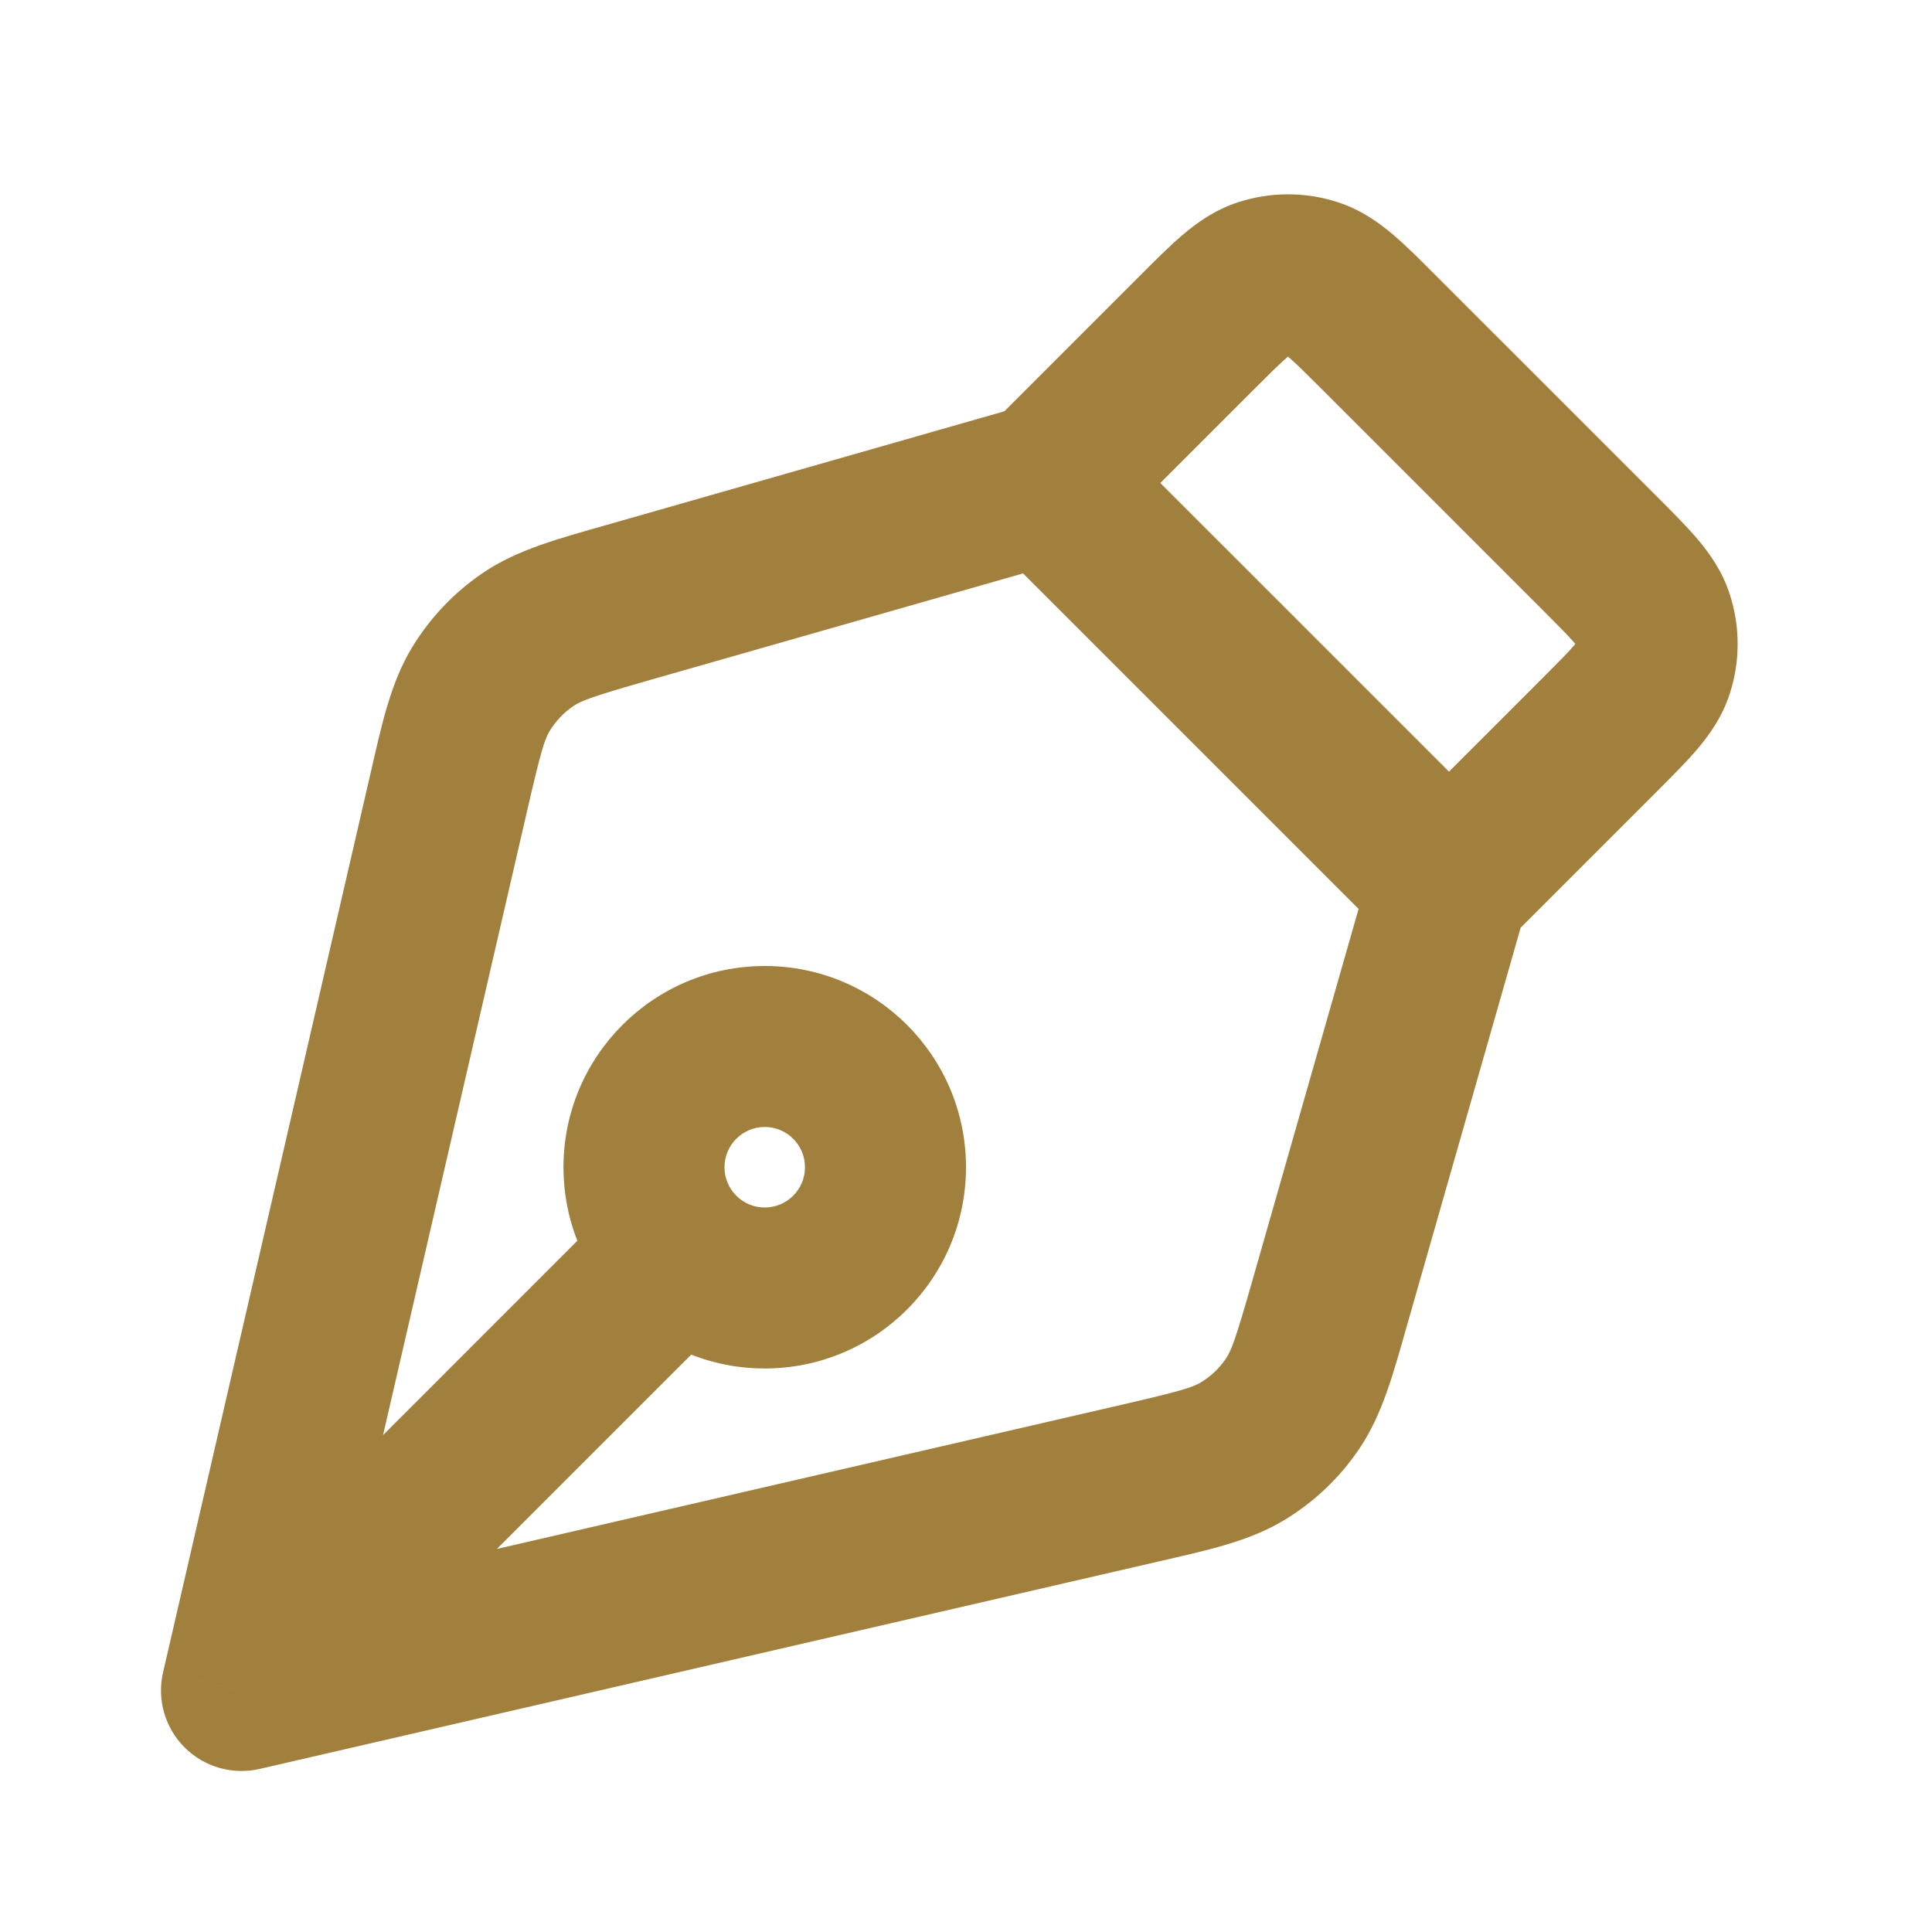
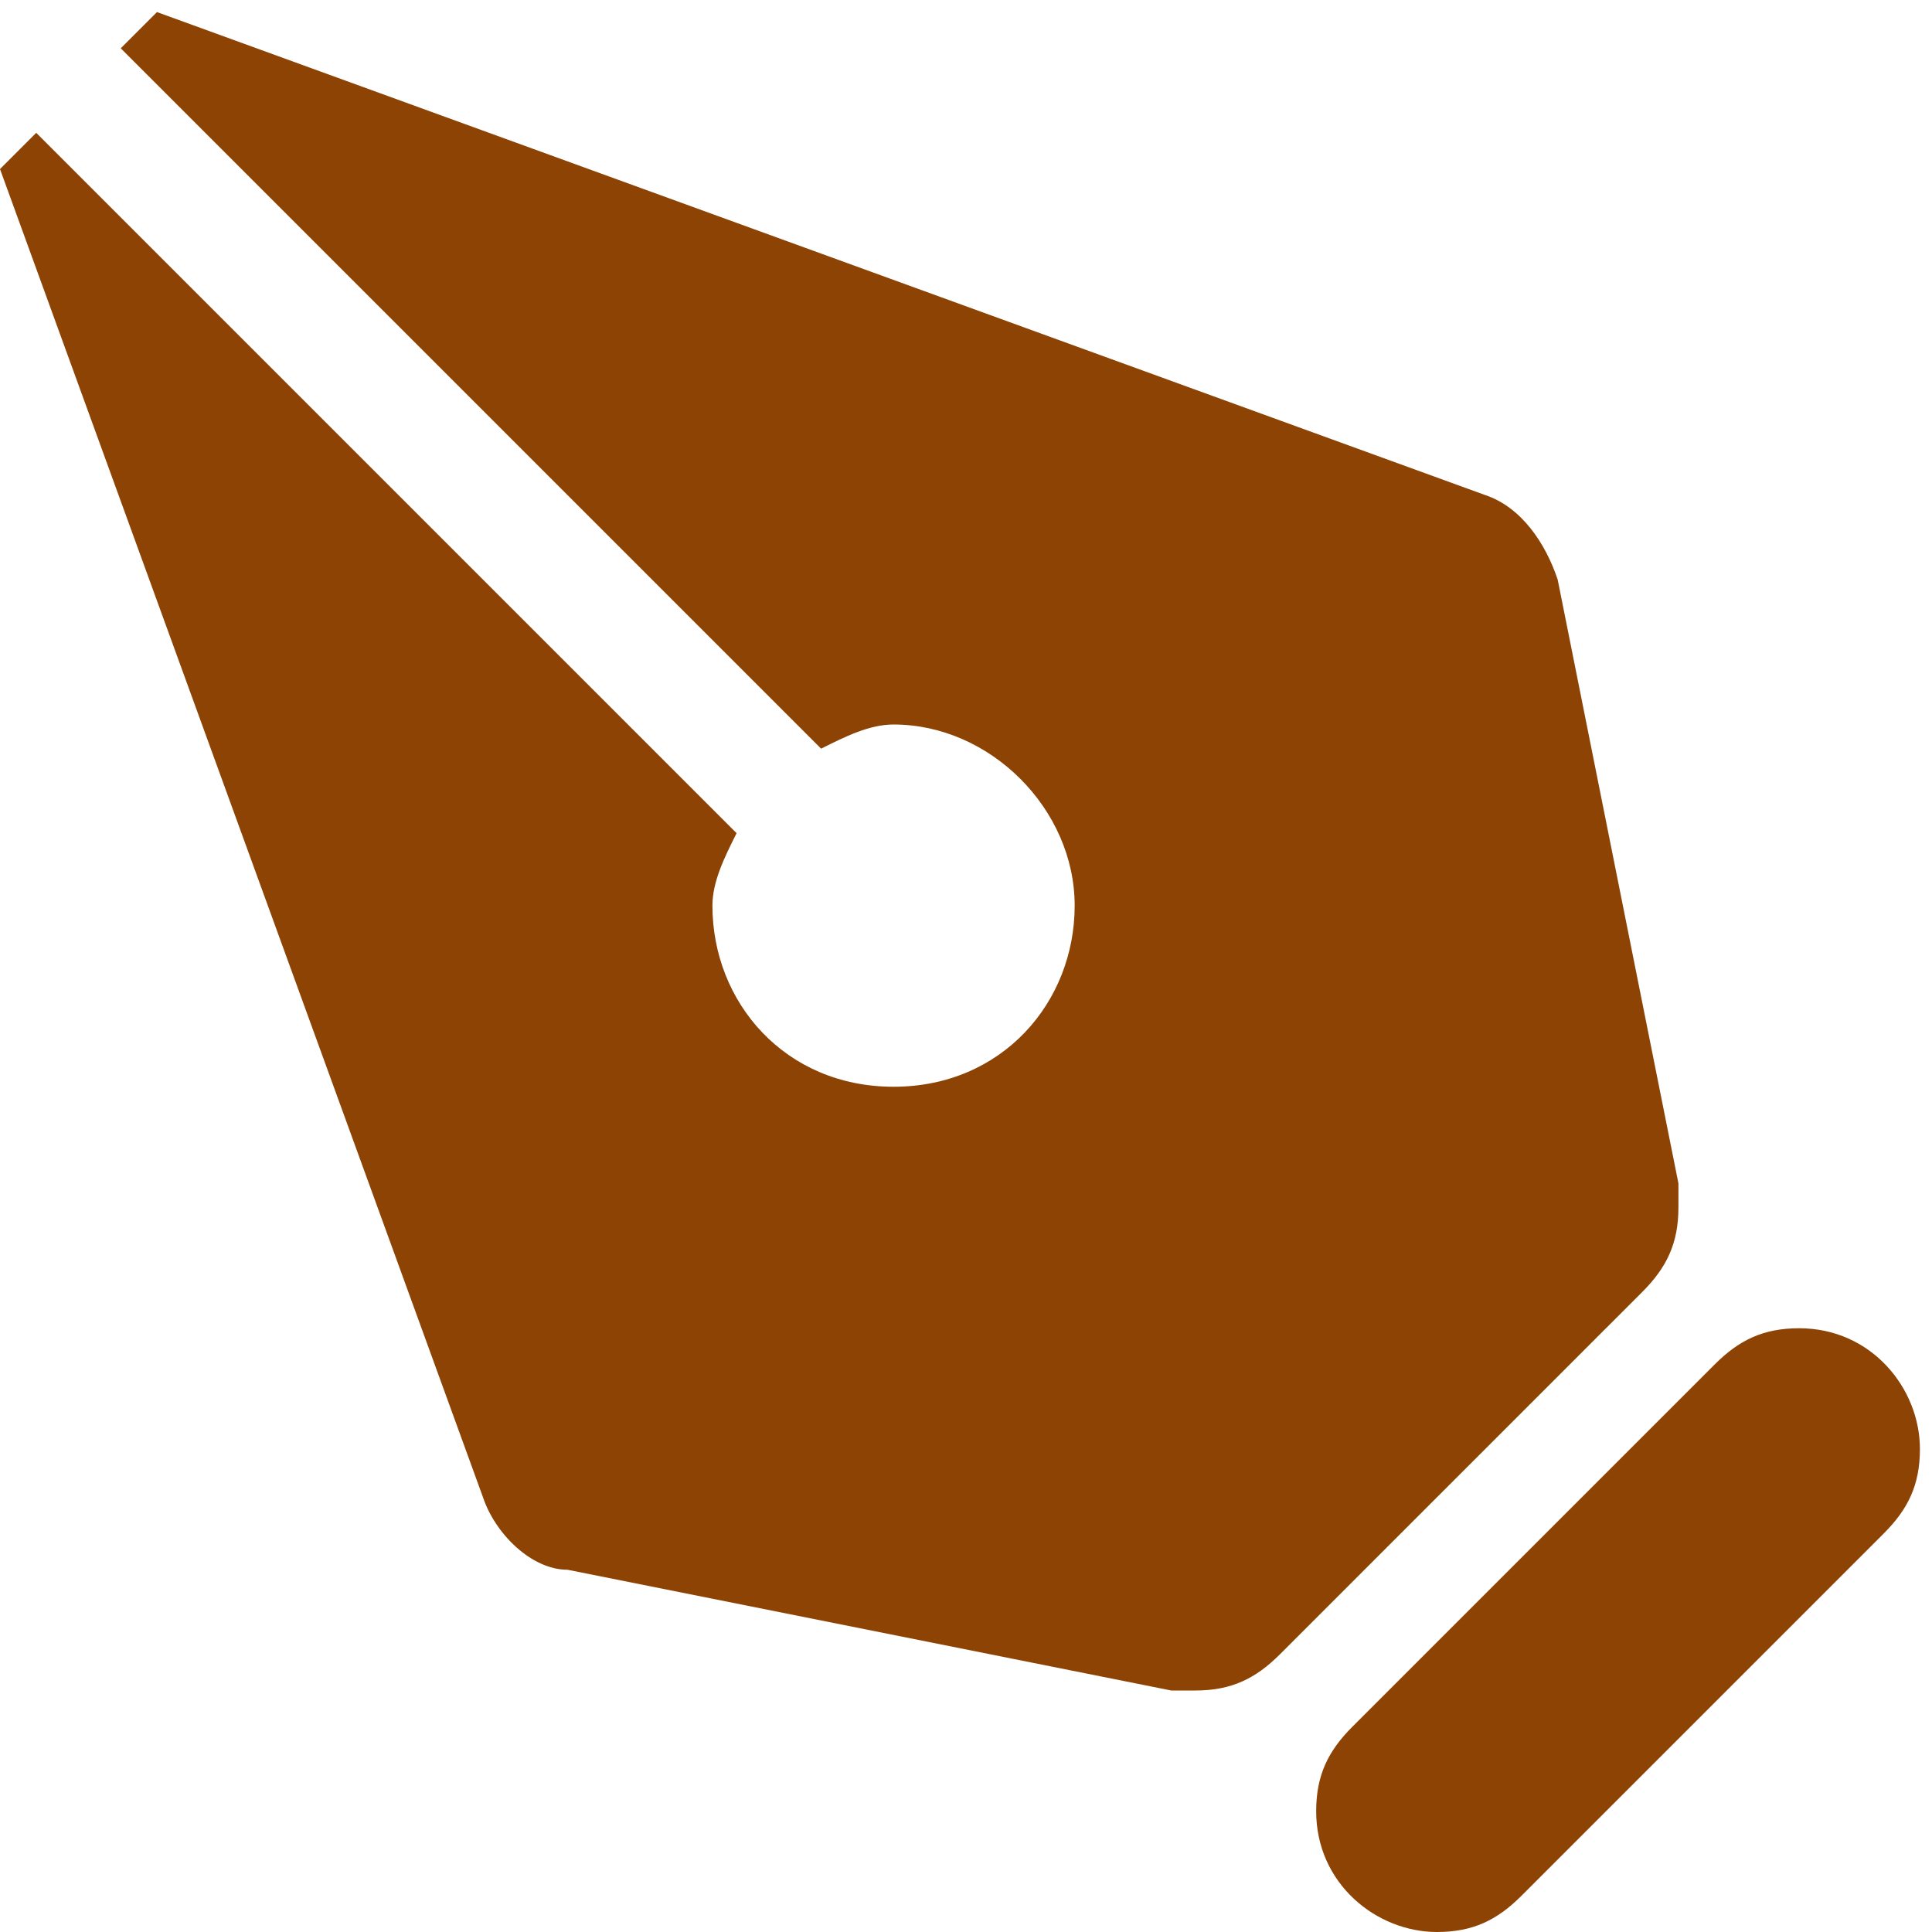
- <svg xmlns="http://www.w3.org/2000/svg" width="50" height="50" viewBox="0 0 50 50" fill="none">
-   <path d="M6.25 43.75L4.22 43.281C4.058 43.981 4.269 44.715 4.777 45.223C5.285 45.731 6.018 45.941 6.718 45.78L6.25 43.75ZM19.055 33.891C19.869 33.077 19.869 31.758 19.055 30.944C18.241 30.131 16.922 30.131 16.109 30.944L19.055 33.891ZM20.833 30.208C20.833 30.783 20.367 31.25 19.791 31.25V35.416C22.668 35.416 25 33.084 25 30.208H20.833ZM19.791 31.25C19.216 31.25 18.75 30.783 18.75 30.208H14.583C14.583 33.084 16.915 35.416 19.791 35.416V31.25ZM18.75 30.208C18.75 29.633 19.216 29.166 19.791 29.166V25C16.915 25 14.583 27.332 14.583 30.208H18.75ZM19.791 29.166C20.367 29.166 20.833 29.633 20.833 30.208H25C25 27.332 22.668 25 19.791 25V29.166ZM29.503 7.134L25.61 11.027L28.556 13.973L32.449 10.08L29.503 7.134ZM26.511 10.496L15.708 13.583L16.853 17.589L27.655 14.503L26.511 10.496ZM9.586 20.029L4.22 43.281L8.28 44.218L13.646 20.966L9.586 20.029ZM6.718 45.78L29.971 40.414L29.034 36.354L5.781 41.72L6.718 45.78ZM36.416 34.292L39.503 23.489L35.497 22.344L32.41 33.147L36.416 34.292ZM38.973 24.39L42.866 20.497L39.92 17.55L36.027 21.443L38.973 24.39ZM42.866 12.836L37.163 7.134L34.217 10.08L39.92 15.783L42.866 12.836ZM42.866 20.497C43.254 20.108 43.635 19.73 43.929 19.384C44.238 19.02 44.57 18.558 44.766 17.954L40.804 16.666C40.845 16.538 40.894 16.52 40.752 16.688C40.594 16.873 40.356 17.113 39.92 17.55L42.866 20.497ZM39.92 15.783C40.356 16.219 40.594 16.459 40.752 16.645C40.894 16.812 40.845 16.794 40.804 16.666L44.766 15.379C44.57 14.775 44.238 14.313 43.929 13.949C43.635 13.603 43.254 13.224 42.866 12.836L39.92 15.783ZM44.766 17.954C45.038 17.117 45.038 16.216 44.766 15.379L40.804 16.666L44.766 17.954ZM29.971 40.414C31.225 40.124 32.321 39.897 33.25 39.332L31.085 35.772C30.866 35.905 30.568 36 29.034 36.354L29.971 40.414ZM32.41 33.147C31.978 34.661 31.868 34.953 31.724 35.165L35.167 37.511C35.78 36.612 36.063 35.529 36.416 34.292L32.41 33.147ZM33.25 39.332C34.012 38.869 34.666 38.248 35.167 37.511L31.724 35.165C31.556 35.411 31.339 35.618 31.085 35.772L33.25 39.332ZM15.708 13.583C14.47 13.937 13.387 14.22 12.489 14.832L14.834 18.276C15.046 18.132 15.339 18.022 16.853 17.589L15.708 13.583ZM13.646 20.966C14 19.432 14.094 19.134 14.227 18.915L10.668 16.749C10.102 17.679 9.875 18.775 9.586 20.029L13.646 20.966ZM12.489 14.832C11.752 15.334 11.131 15.988 10.668 16.749L14.227 18.915C14.382 18.661 14.589 18.443 14.834 18.276L12.489 14.832ZM32.449 10.08C32.886 9.643 33.126 9.405 33.312 9.247C33.479 9.105 33.461 9.154 33.333 9.196L32.046 5.233C31.442 5.429 30.98 5.762 30.616 6.071C30.27 6.364 29.891 6.745 29.503 7.134L32.449 10.08ZM37.163 7.134C36.775 6.745 36.397 6.364 36.051 6.071C35.687 5.762 35.224 5.429 34.621 5.233L33.333 9.196C33.205 9.154 33.187 9.106 33.354 9.247C33.54 9.405 33.78 9.643 34.217 10.08L37.163 7.134ZM33.333 9.196L34.621 5.233C33.784 4.961 32.883 4.961 32.046 5.233L33.333 9.196ZM25.61 13.973L36.027 24.39L38.973 21.443L28.556 11.027L25.61 13.973ZM16.109 30.944L4.777 42.277L7.723 45.223L19.055 33.891L16.109 30.944Z" fill="#A1803E" />
+ <svg xmlns="http://www.w3.org/2000/svg" width="32" height="32" viewBox="0 0 32 32" fill="none">
+   <path fill-rule="evenodd" clip-rule="evenodd" d="M29.8 22C29.2 22 28.8 22.2 28.4 22.6L22.4 28.6C22 29 21.8 29.4 21.8 30C21.8 31.2 22.8 32 23.8 32C24.4 32 24.8 31.8 25.2 31.4L31.2 25.4C31.6 25 31.8 24.6 31.8 24C31.8 23 31 22 29.8 22V22ZM27.8 20C27.8 19.8 27.8 19.8 27.8 19.6V19.6L25.8 9.6V9.6C25.6 9 25.2 8.4 24.6 8.2V8.2L2.6 0.2L2 0.8L13.6 12.4C14 12.2 14.4 12 14.8 12C16.4 12 17.8 13.4 17.8 15C17.8 16.6 16.6 18 14.8 18C13 18 11.8 16.6 11.8 15C11.8 14.6 12 14.2 12.2 13.8L0.6 2.2L0 2.8L8 24.8V24.8C8.2 25.4 8.8 26 9.4 26V26L19.4 28V28C19.6 28 19.6 28 19.8 28C20.4 28 20.8 27.8 21.2 27.4L27.2 21.4C27.6 21 27.8 20.6 27.8 20V20Z" fill="#8C4303" />
</svg>
